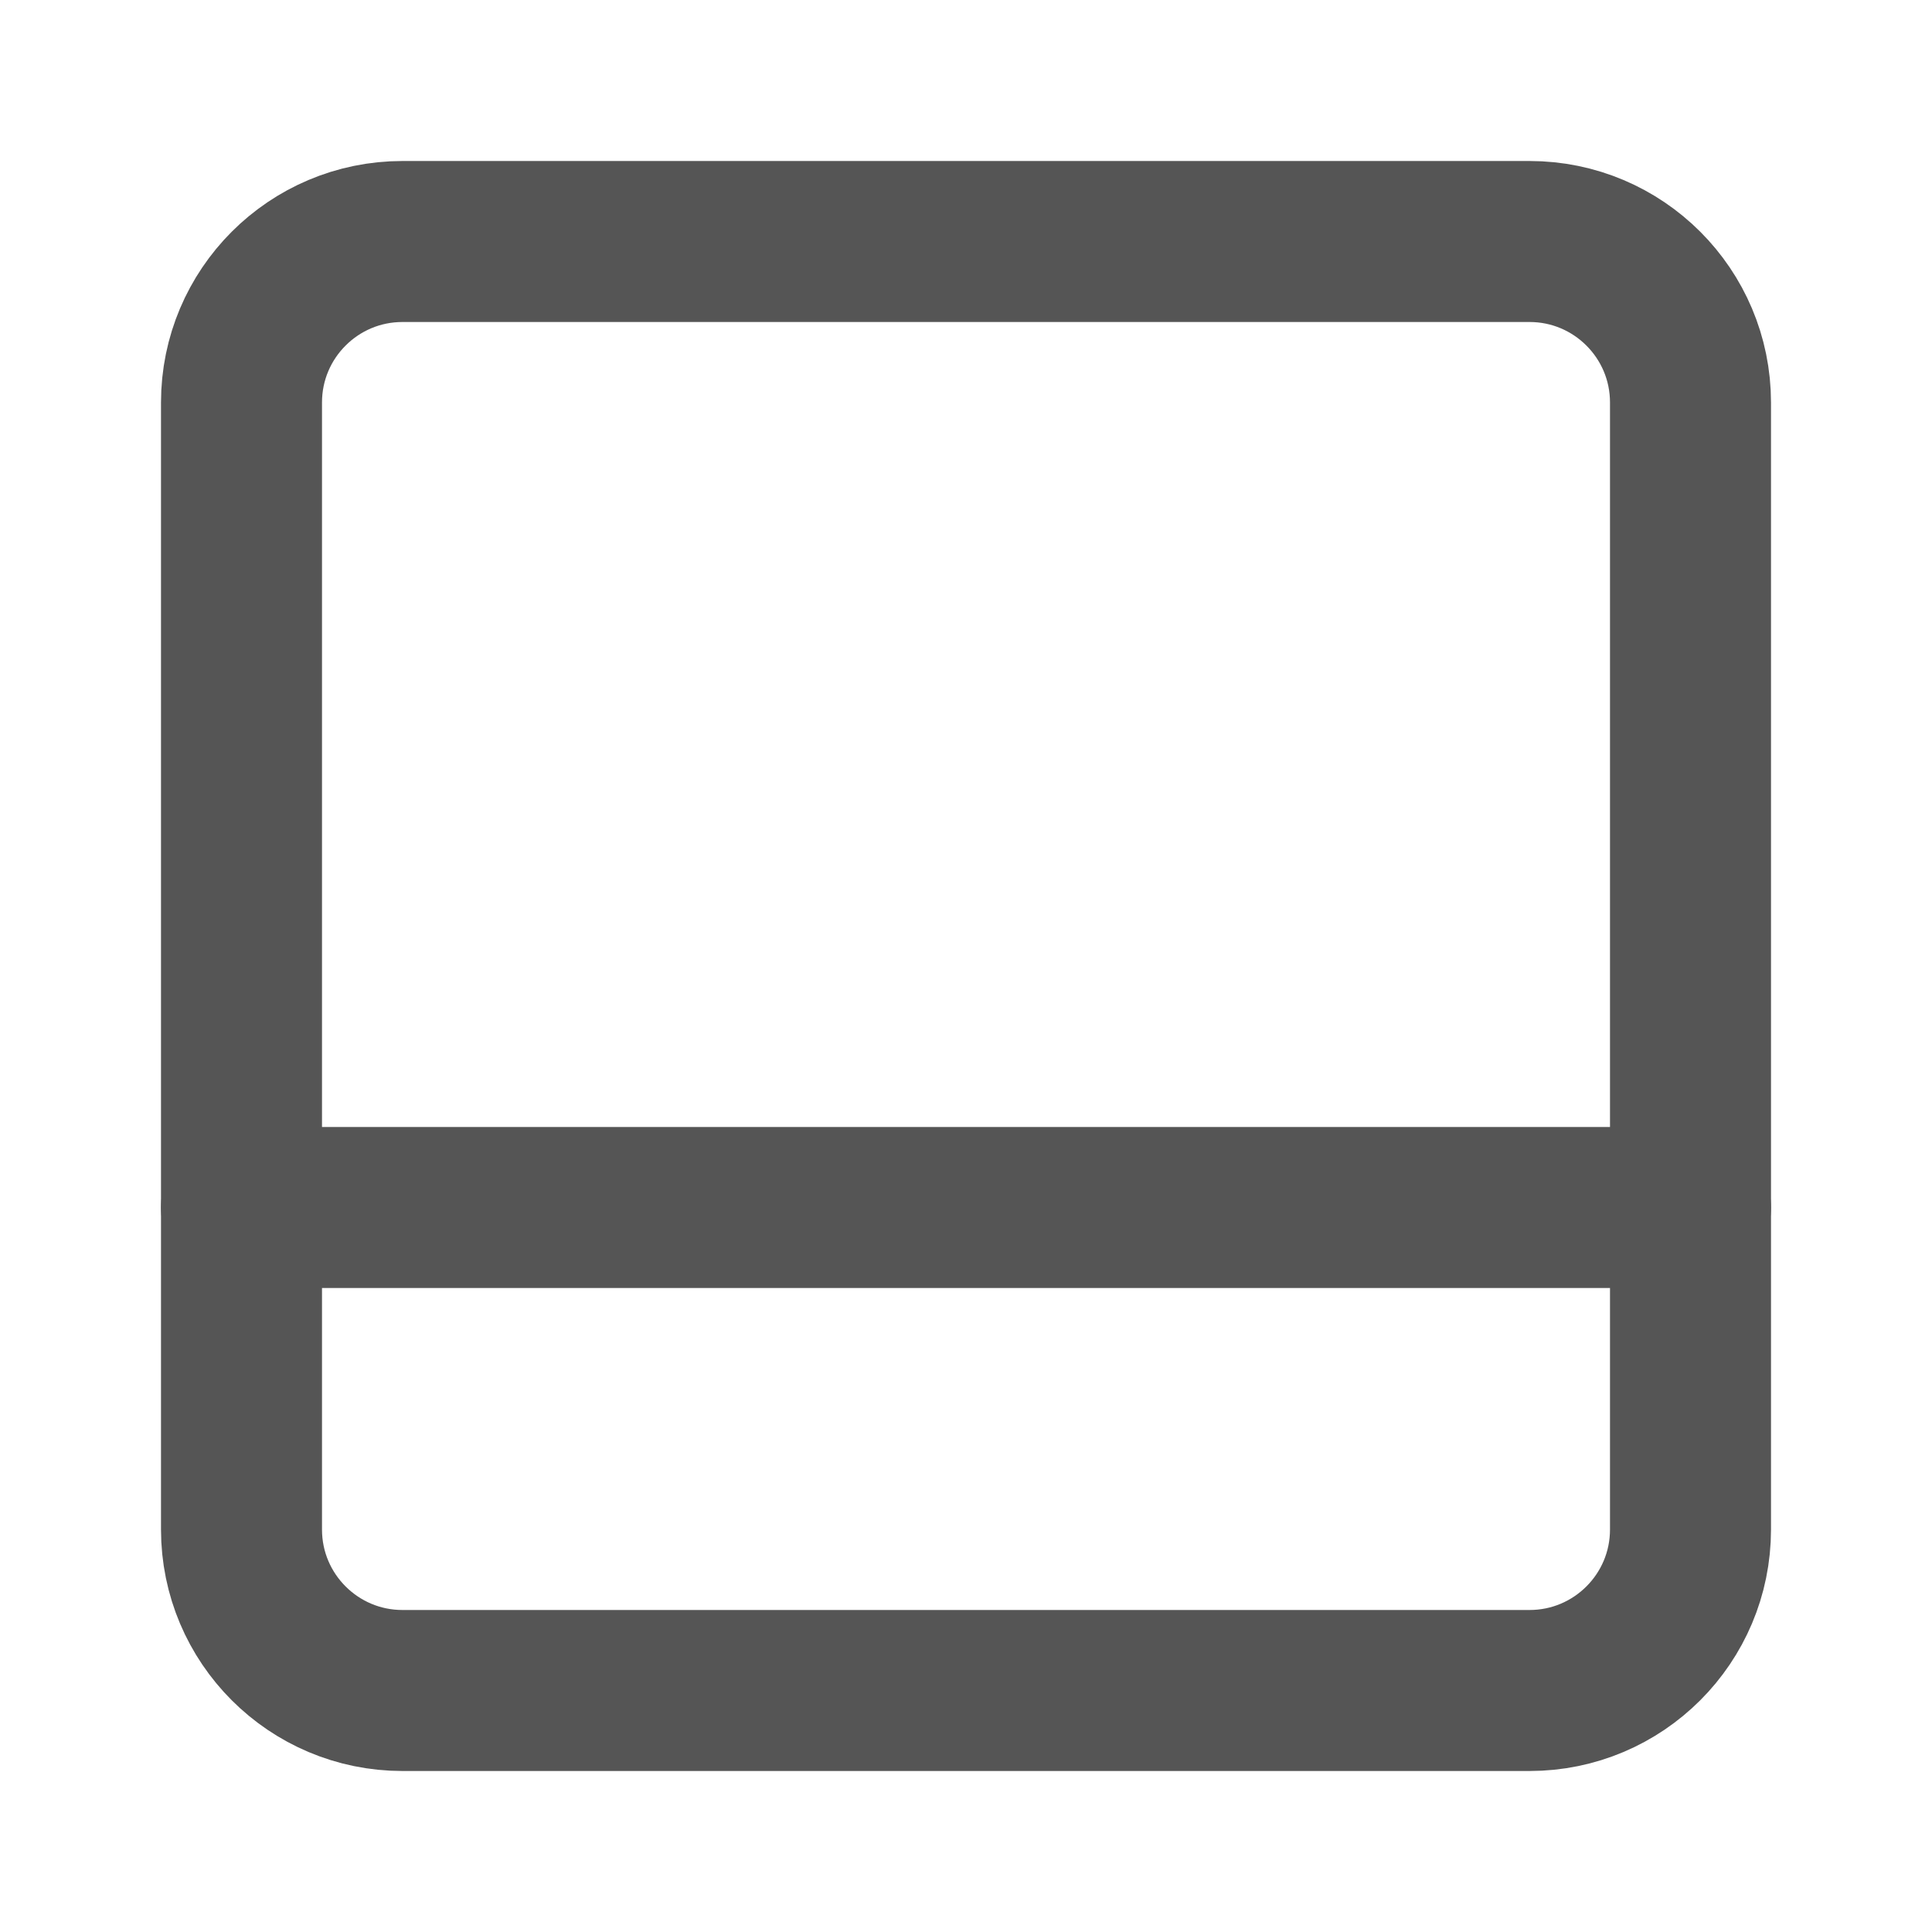
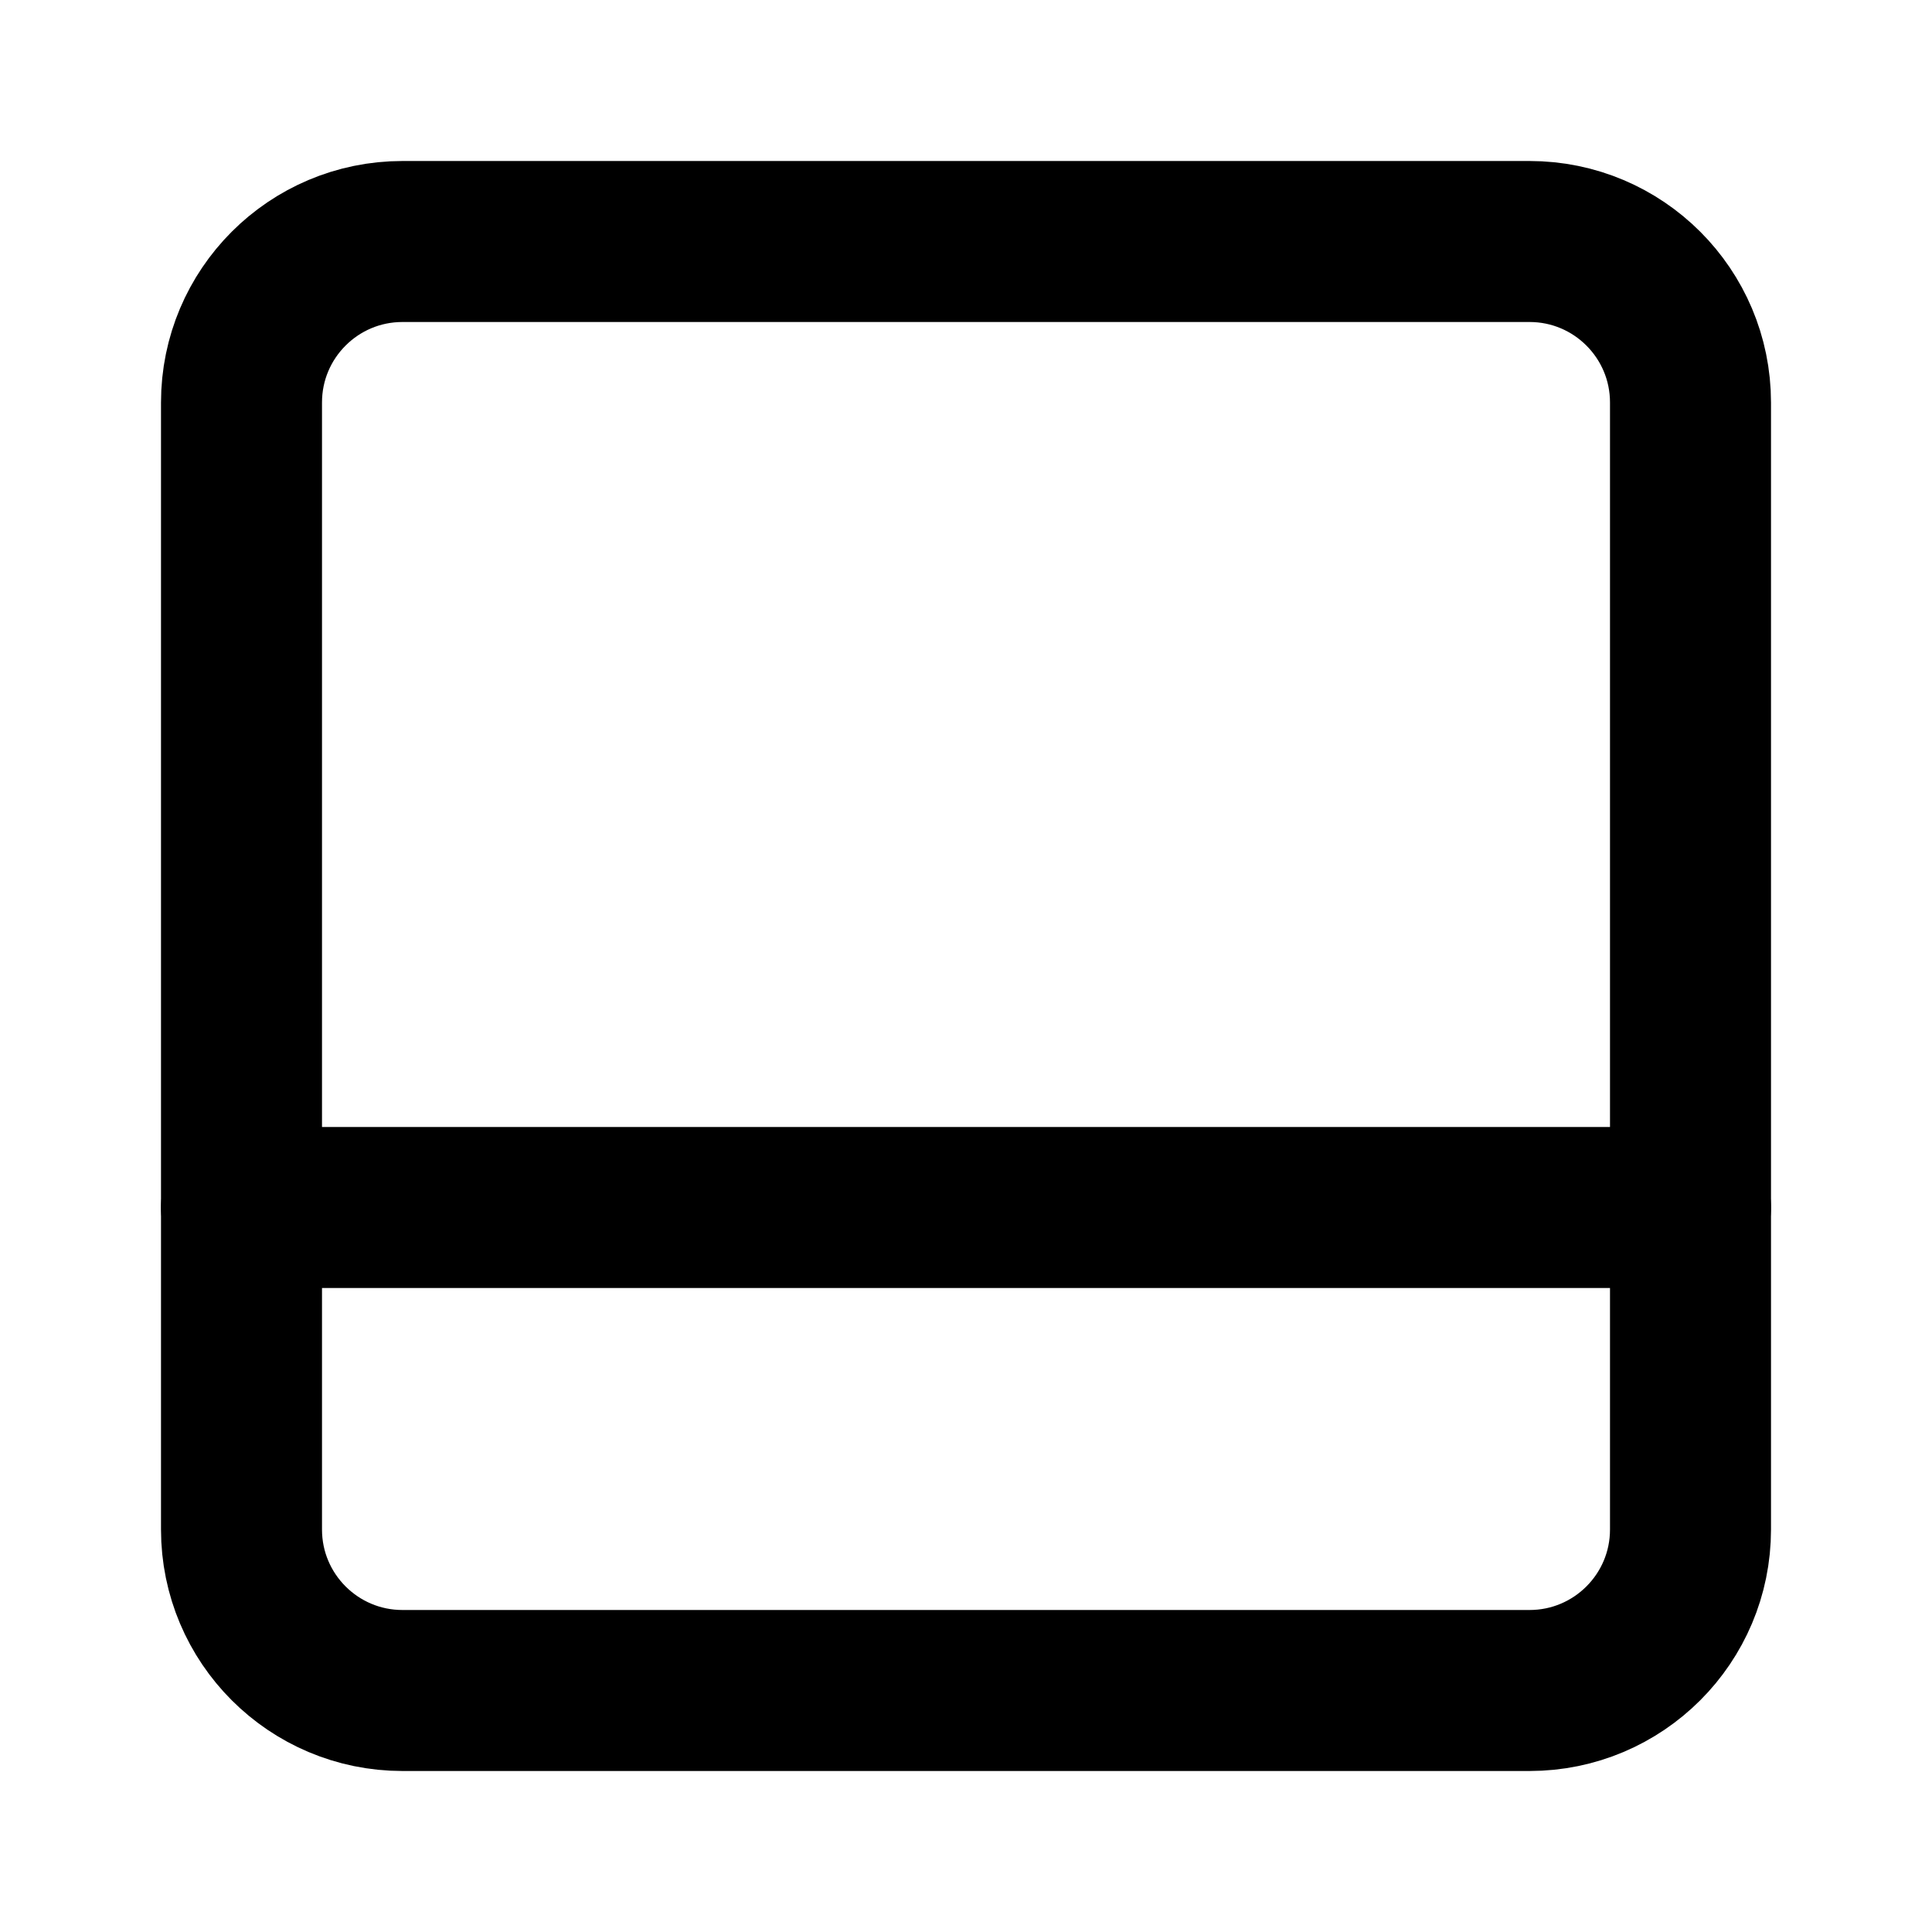
- <svg xmlns="http://www.w3.org/2000/svg" viewBox="0 0 24 24" fill="none" stroke="#555" stroke-width="2" stroke-linecap="round" stroke-linejoin="round">
+ <svg xmlns="http://www.w3.org/2000/svg" width="24" height="24" viewBox="0 0 24 24" fill="none" stroke="currentColor" stroke-width="2" stroke-linecap="round" stroke-linejoin="round">
  <rect x="3" y="3" width="18" height="18" rx="2" ry="2" />
  <line x1="3" y1="15" x2="21" y2="15" />
</svg>
